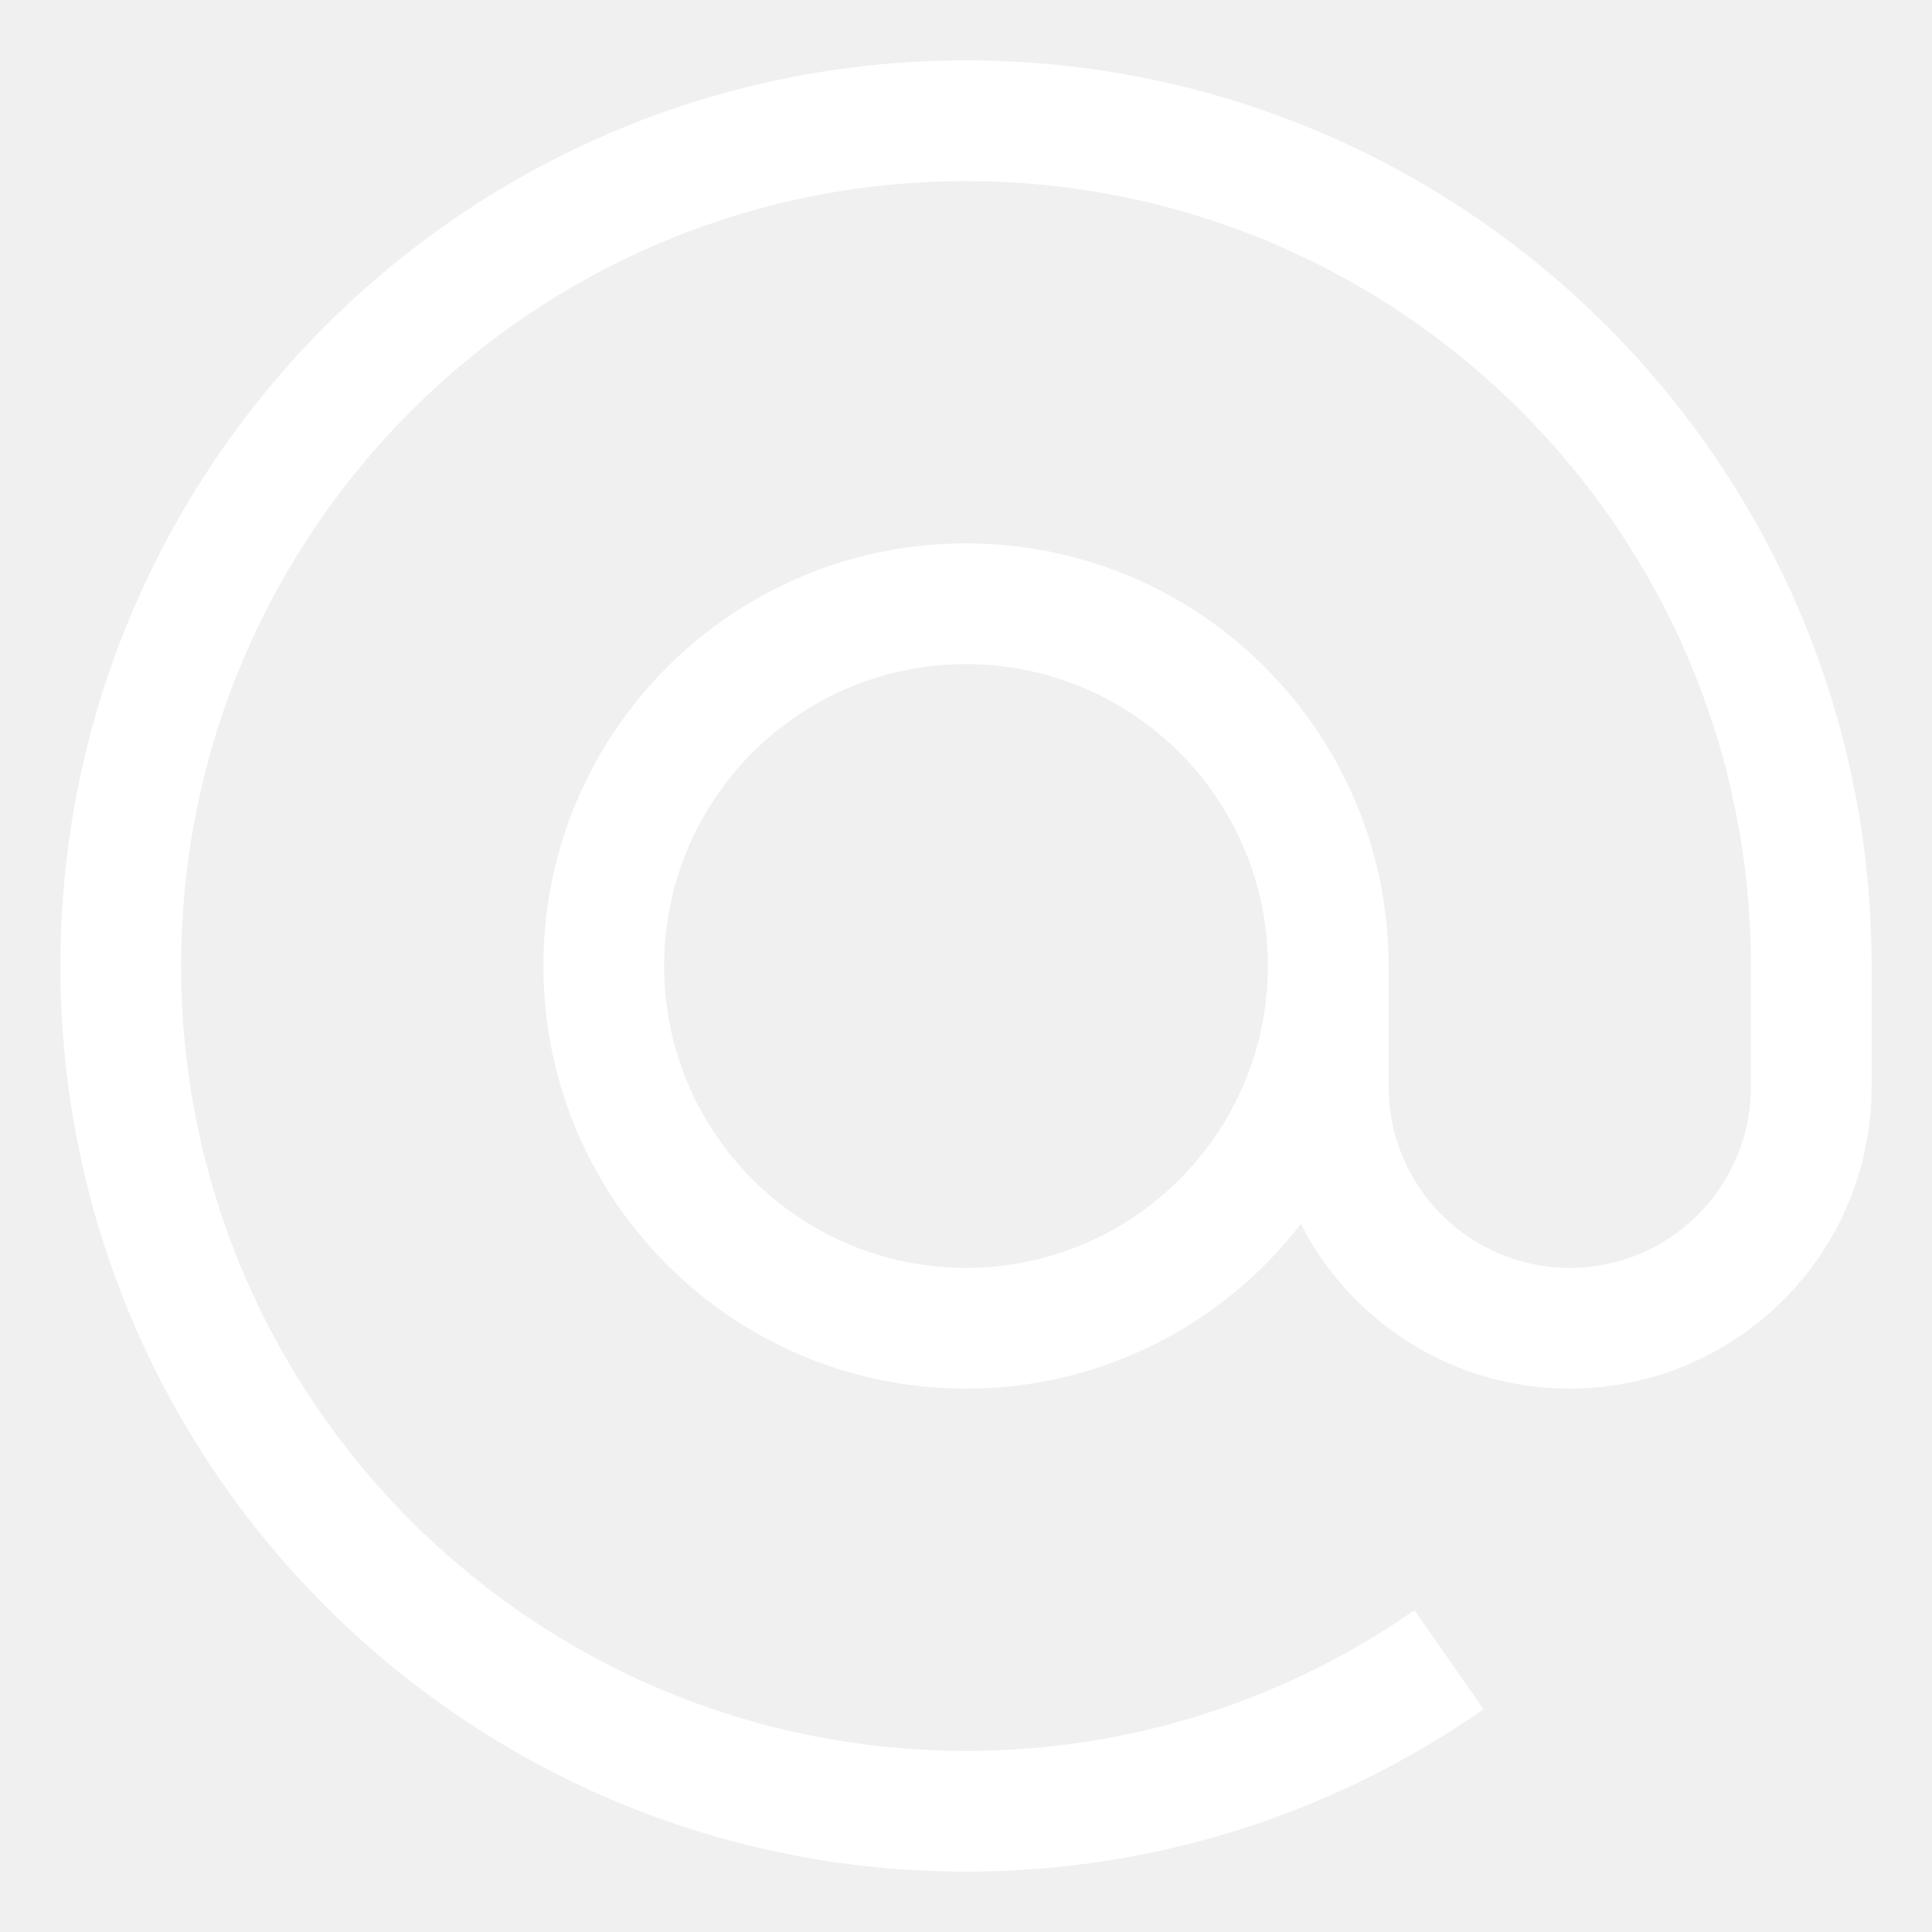
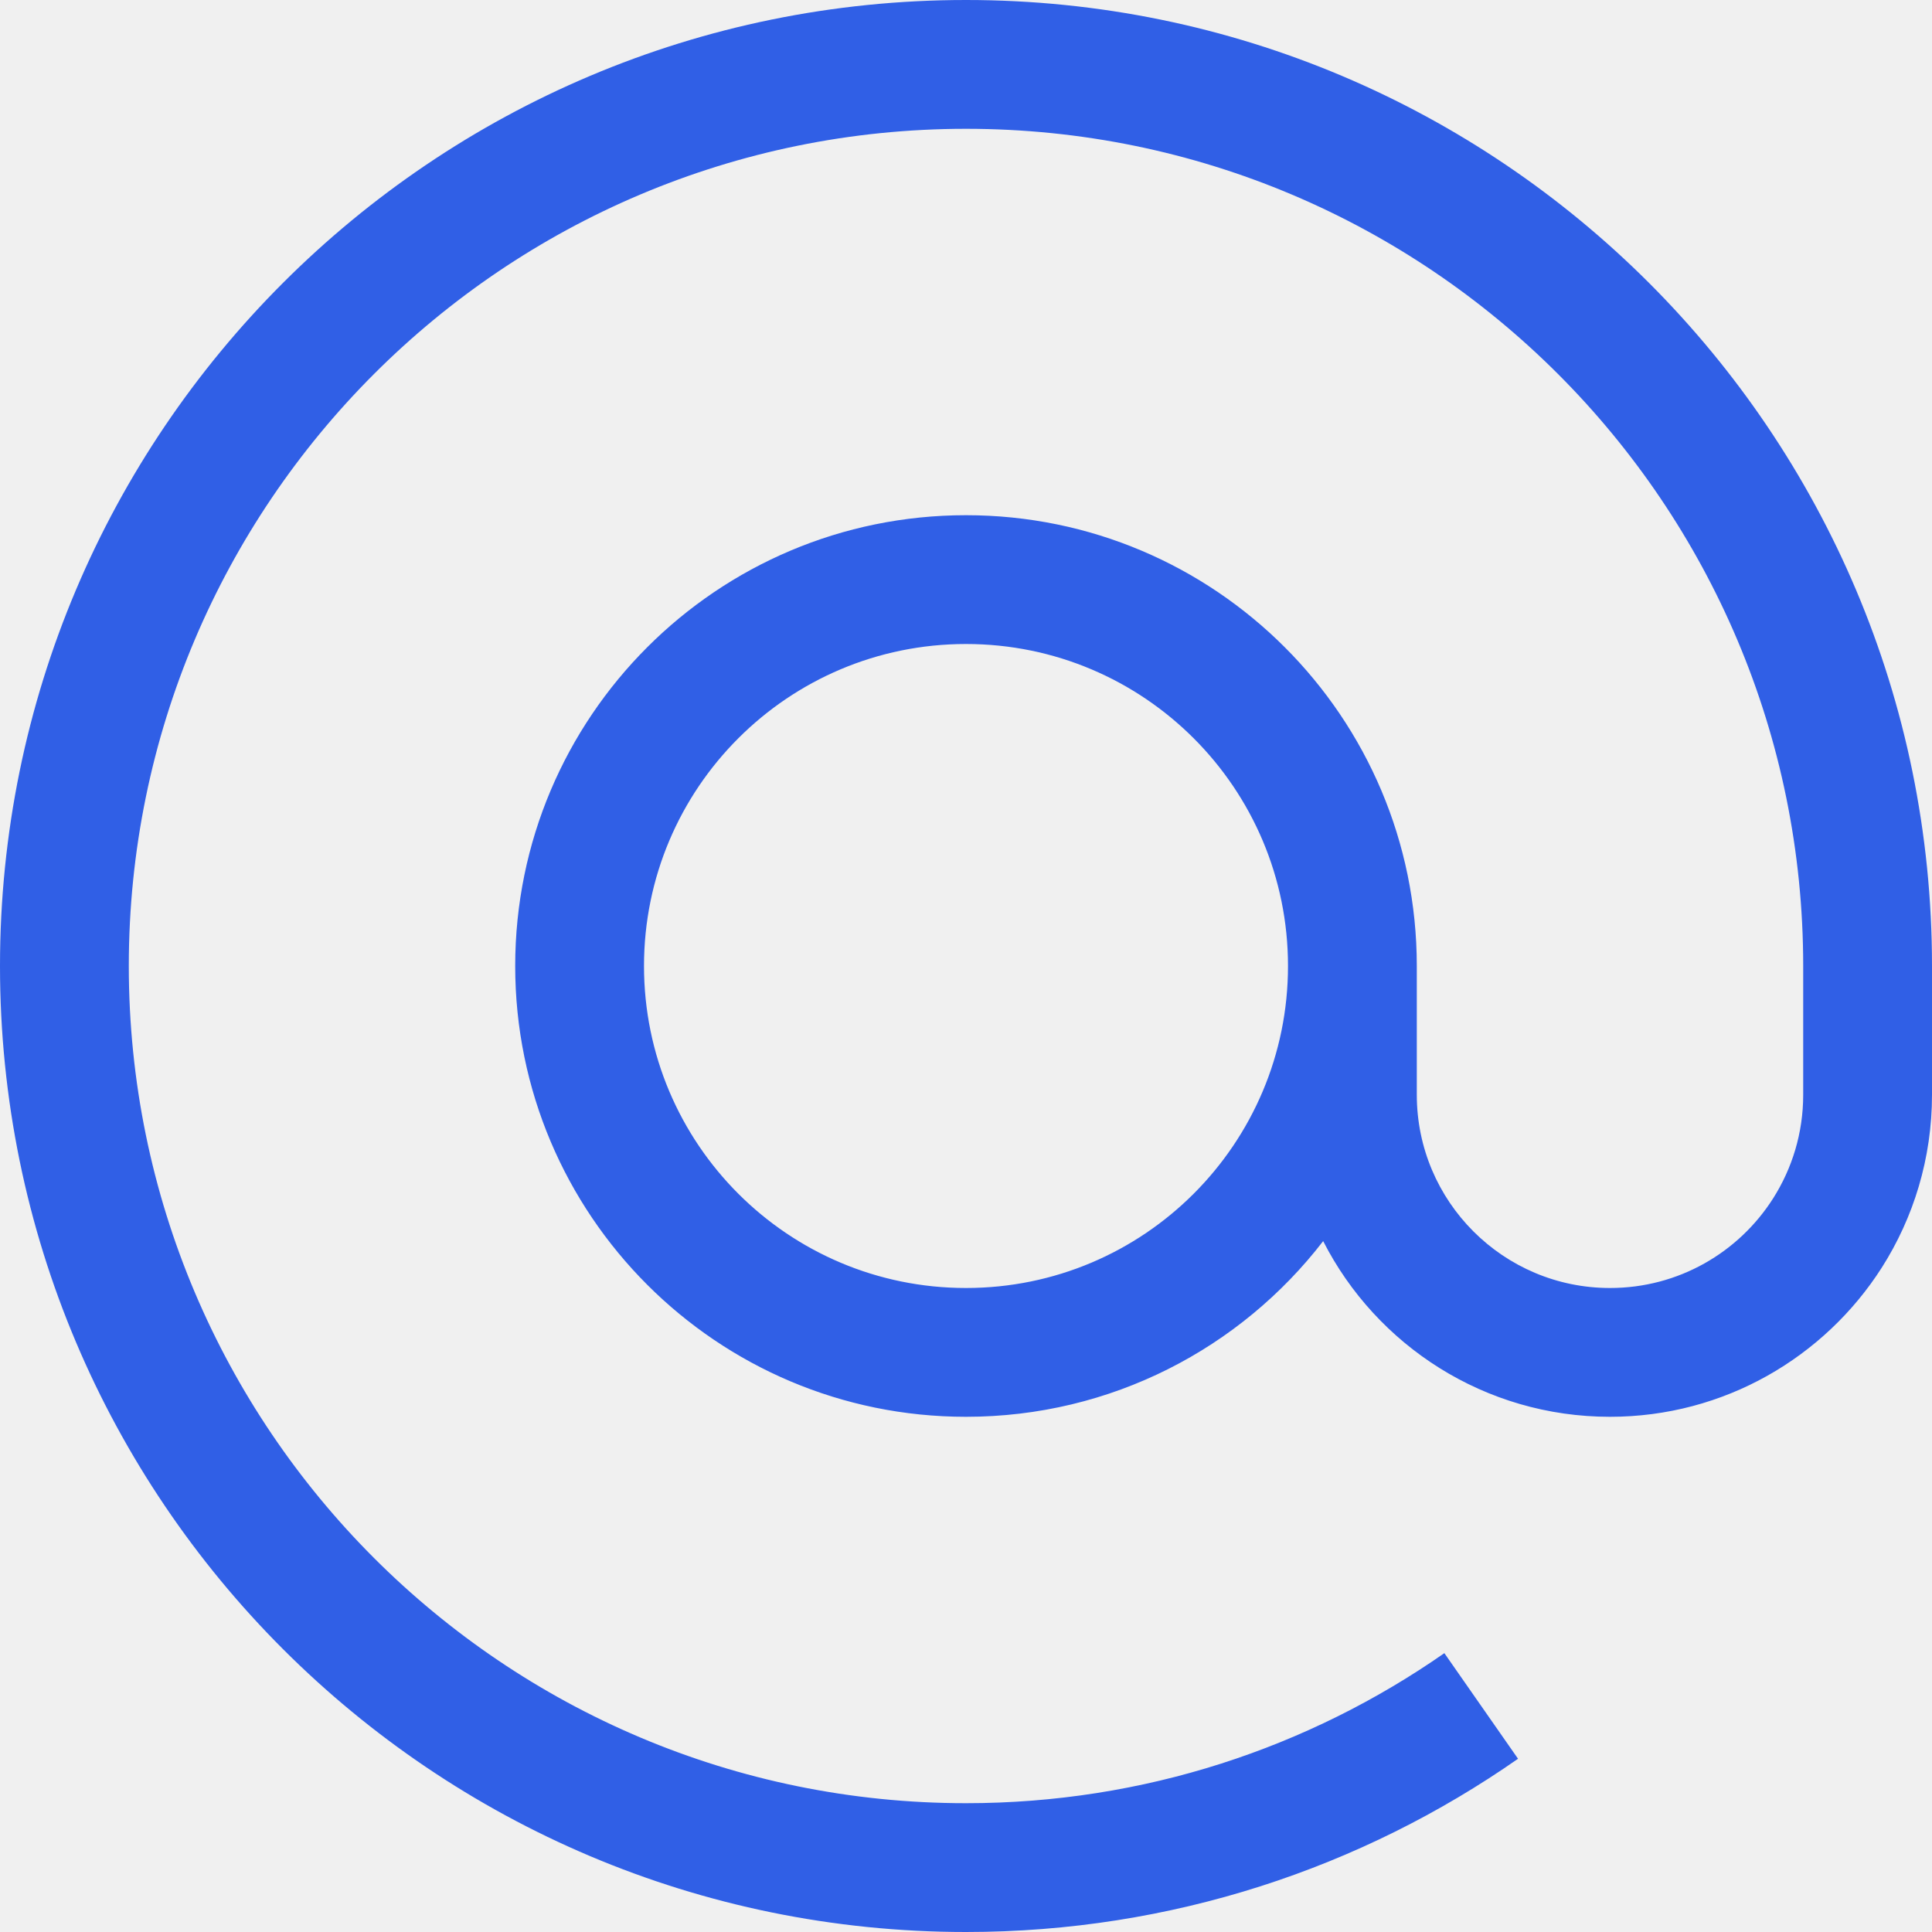
- <svg xmlns="http://www.w3.org/2000/svg" width="16" height="16" viewBox="0 0 16 16" fill="none">
-   <path fill-rule="evenodd" clip-rule="evenodd" d="M0.5 8C0.5 3.858 3.858 0.5 8 0.5C12.142 0.5 15.5 3.858 15.5 8V9C15.5 9.493 15.357 9.954 15.11 10.342C14.666 11.037 13.887 11.5 13 11.5C12.028 11.5 11.186 10.946 10.773 10.136C10.133 10.966 9.129 11.5 8 11.5C6.067 11.5 4.5 9.933 4.5 8C4.5 6.067 6.067 4.5 8 4.5C9.933 4.5 11.5 6.067 11.5 8V9C11.5 9.828 12.172 10.5 13 10.5C13.532 10.5 13.999 10.224 14.266 9.805C14.414 9.572 14.5 9.297 14.5 9V8C14.5 4.41 11.59 1.5 8 1.5C4.41 1.5 1.5 4.41 1.5 8C1.5 11.59 4.41 14.5 8 14.5C9.382 14.5 10.661 14.069 11.714 13.335L12.286 14.155C11.071 15.003 9.593 15.5 8 15.5C3.858 15.5 0.5 12.142 0.5 8ZM10.5 8C10.5 6.619 9.381 5.5 8 5.5C6.619 5.5 5.5 6.619 5.5 8C5.5 9.381 6.619 10.5 8 10.5C9.381 10.5 10.5 9.381 10.5 8Z" fill="white" />
+ <svg xmlns="http://www.w3.org/2000/svg" width="15" height="15" viewBox="0 0 15 15" fill="none">
+   <path fill-rule="evenodd" clip-rule="evenodd" d="M0 7.5C0 3.358 3.358 0 7.5 0C11.642 0 15 3.358 15 7.5V8.5C15 8.993 14.857 9.454 14.61 9.842C14.166 10.537 13.387 11 12.5 11C11.528 11 10.686 10.446 10.273 9.636C9.633 10.466 8.629 11 7.5 11C5.567 11 4 9.433 4 7.5C4 5.567 5.567 4 7.5 4C9.433 4 11 5.567 11 7.5V8.5C11 9.328 11.672 10 12.5 10C13.032 10 13.499 9.724 13.766 9.305C13.914 9.072 14 8.797 14 8.5V7.5C14 3.91 11.09 1 7.5 1C3.91 1 1 3.91 1 7.5C1 11.09 3.91 14 7.5 14C8.882 14 10.161 13.569 11.214 12.835L11.786 13.655C10.571 14.503 9.093 15 7.5 15C3.358 15 0 11.642 0 7.5ZM10 7.5C10 6.119 8.881 5 7.5 5C6.119 5 5 6.119 5 7.5C5 8.881 6.119 10 7.5 10C8.881 10 10 8.881 10 7.5Z" fill="#305FE6" />
</svg>
